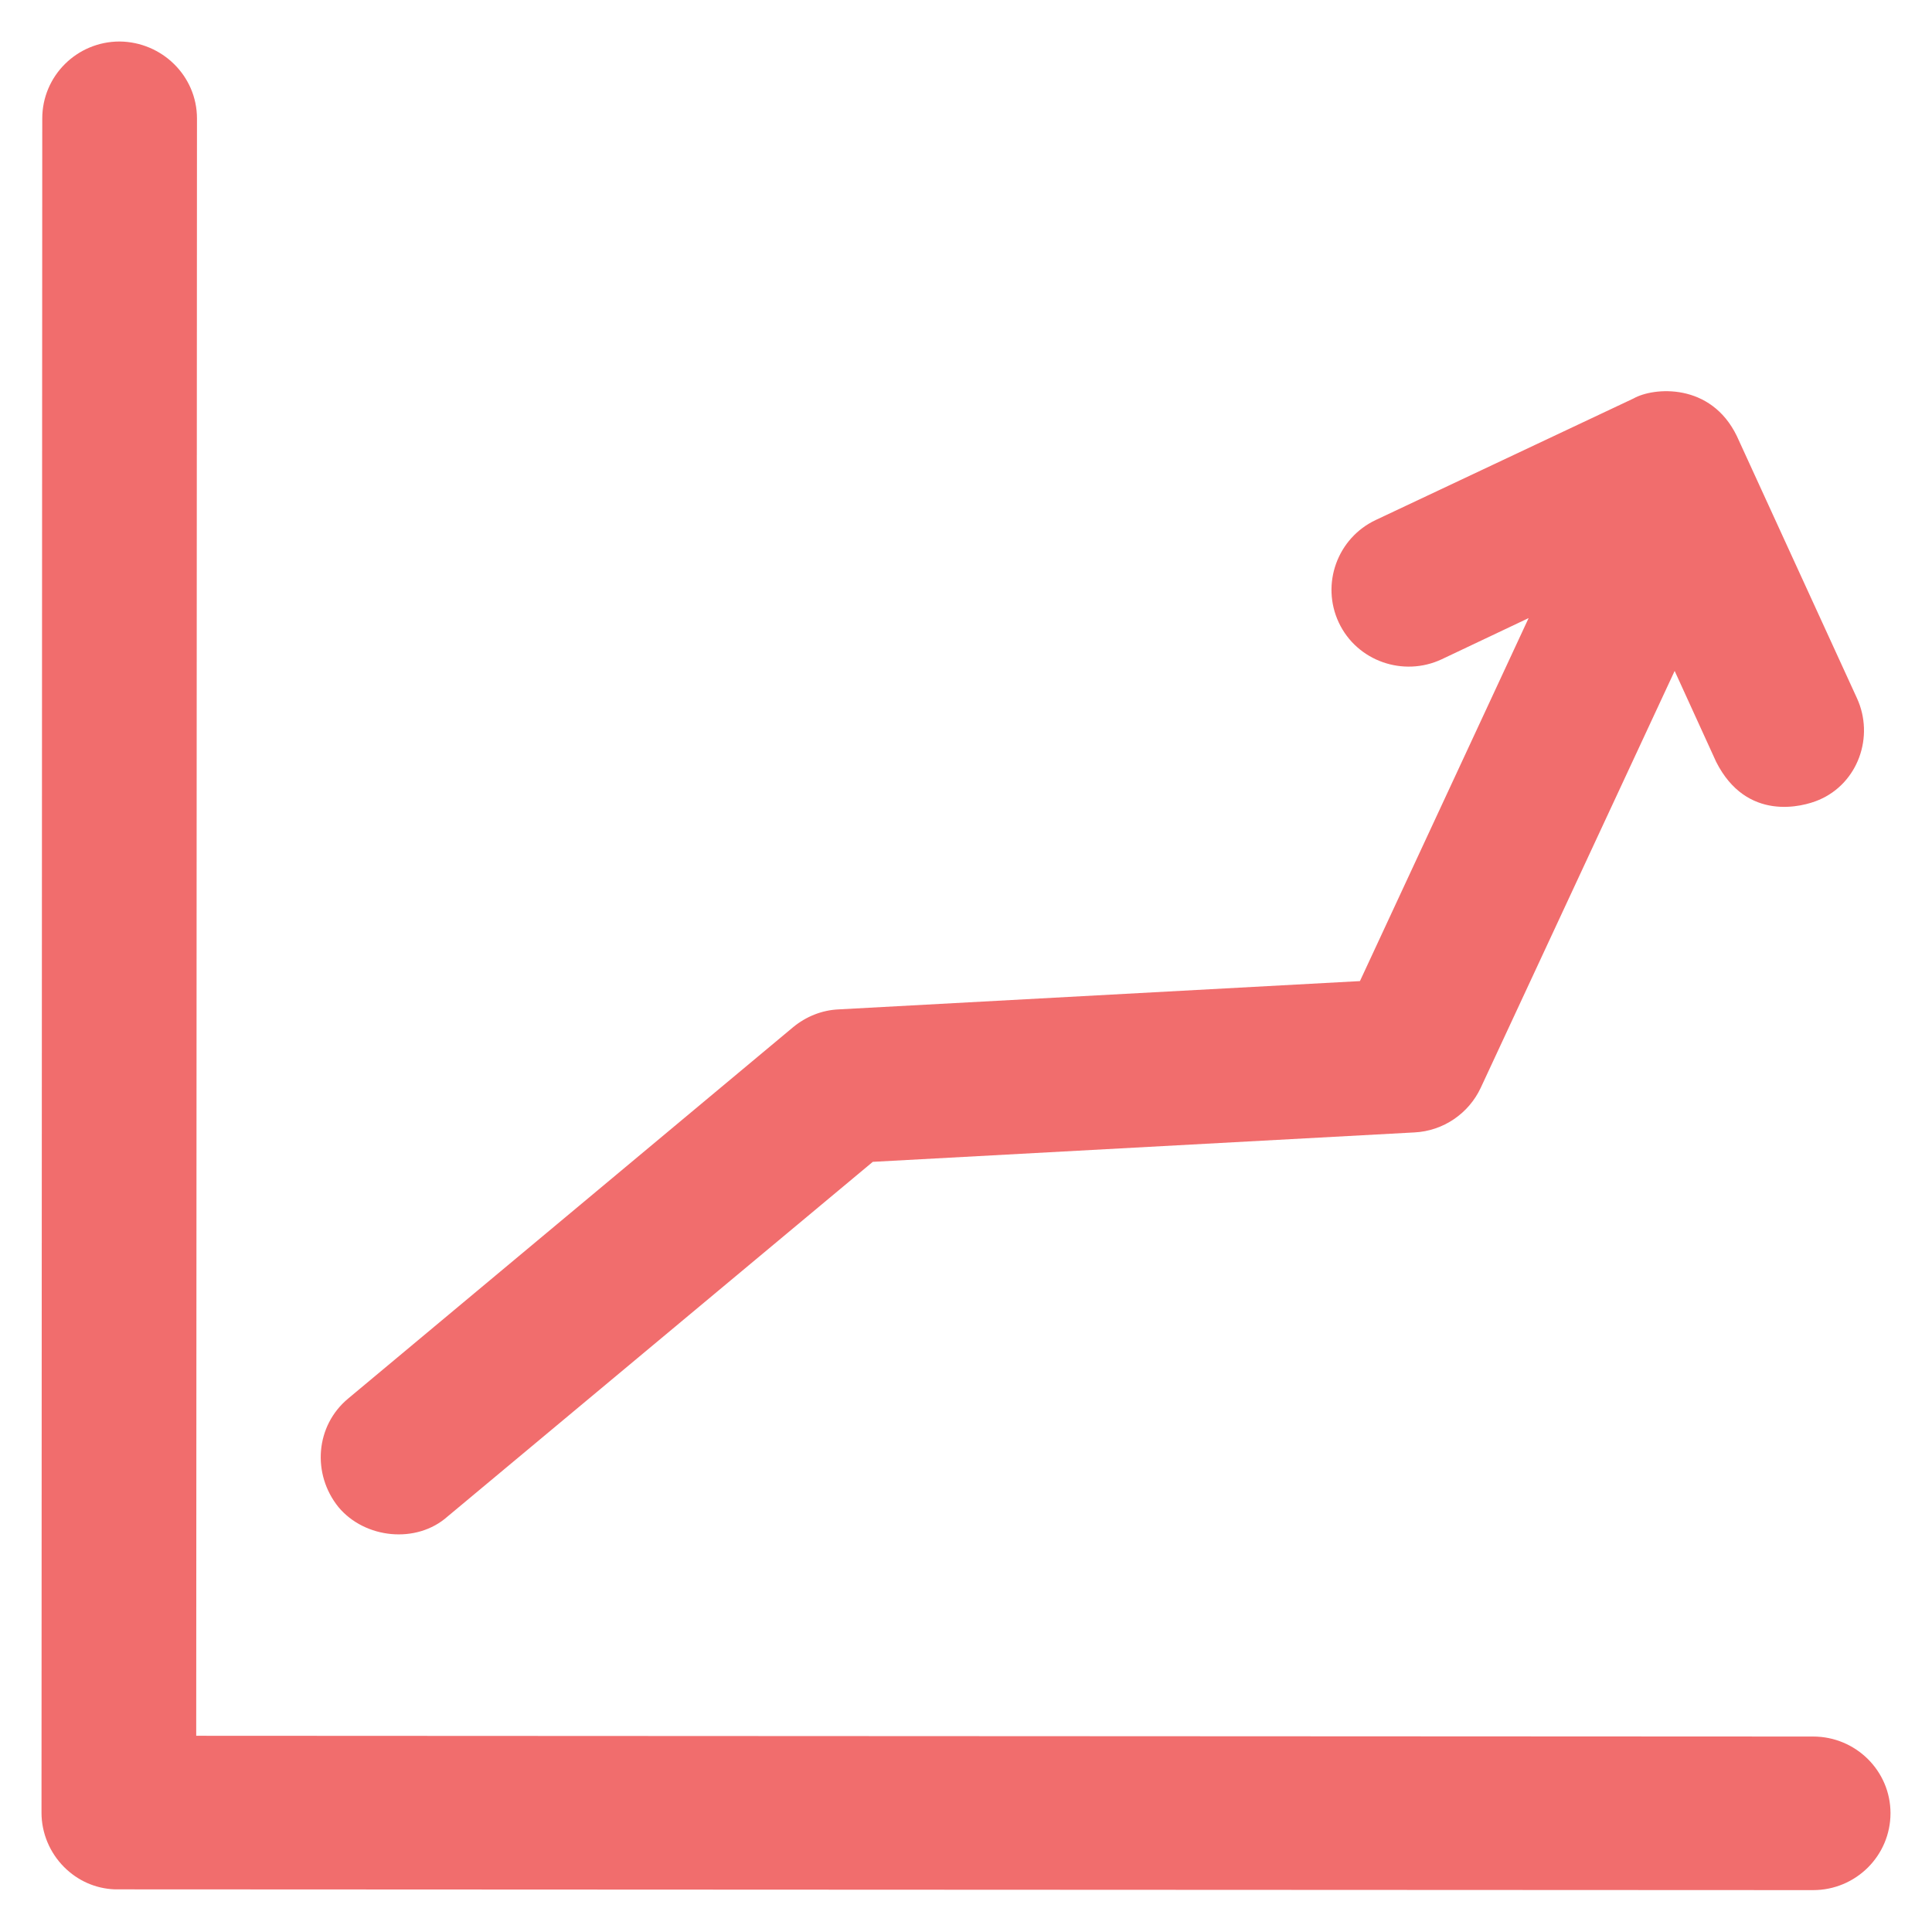
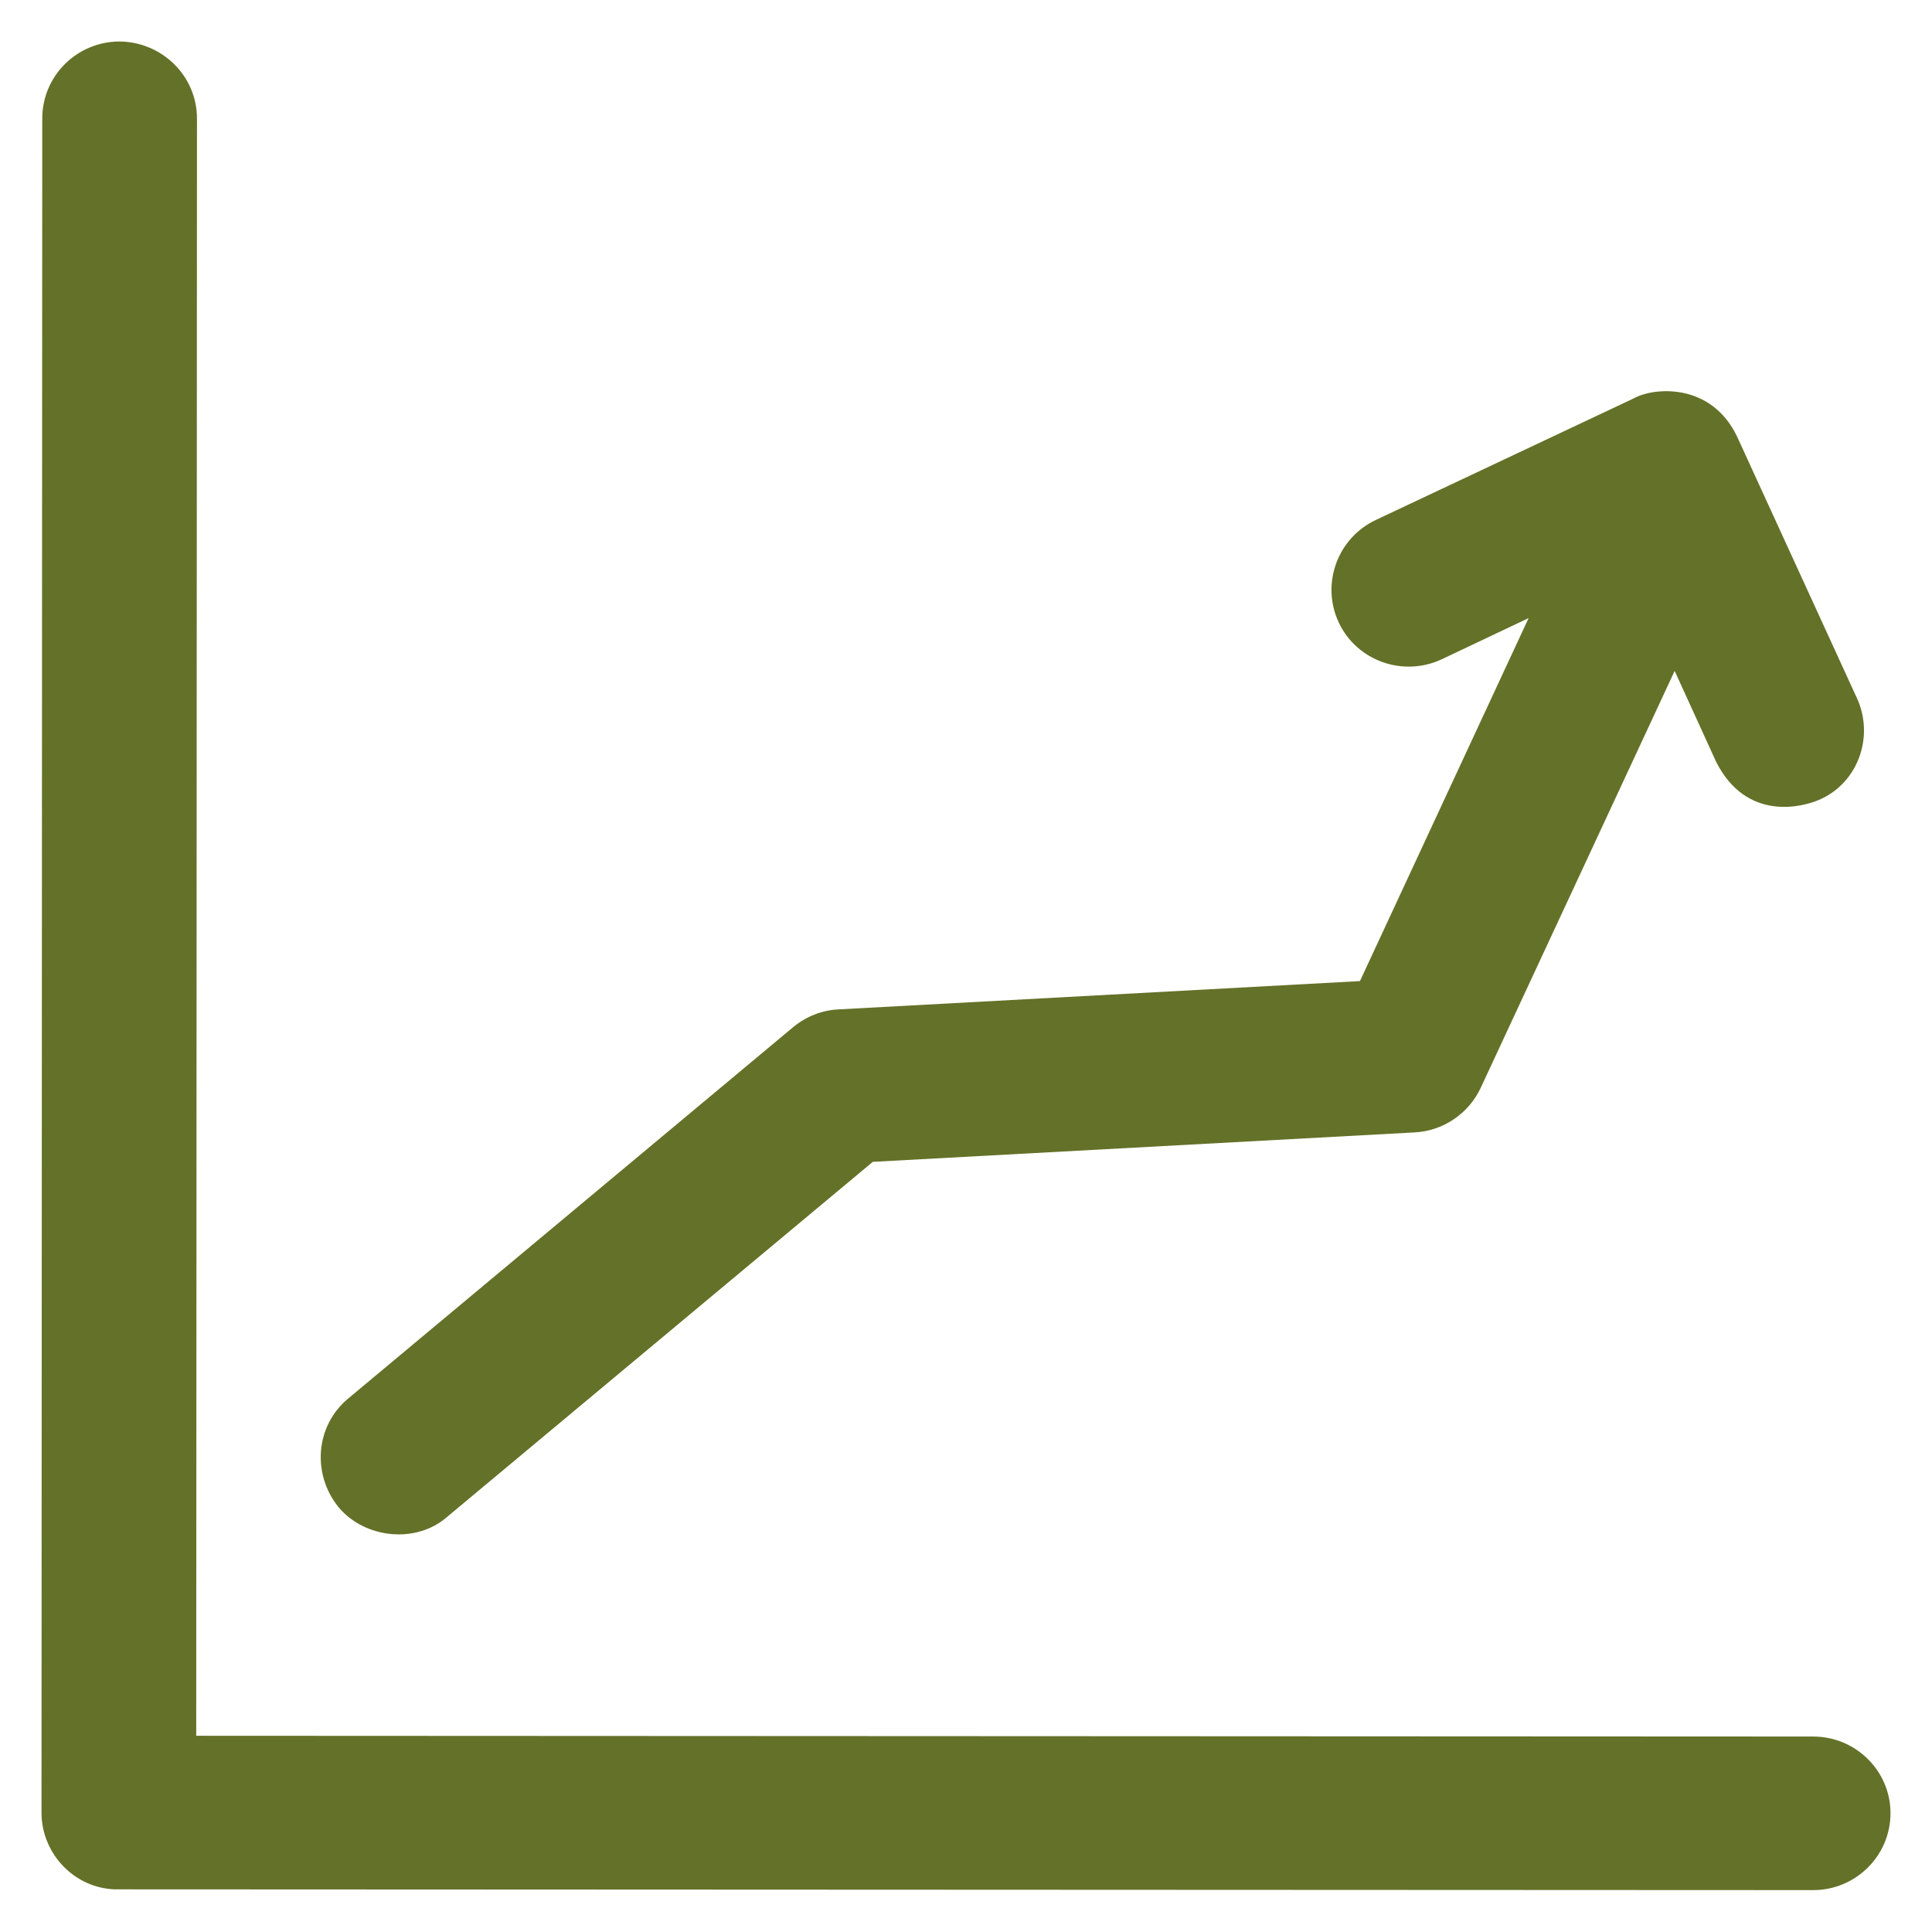
- <svg xmlns="http://www.w3.org/2000/svg" fill="#F16D6D" height="800px" width="800px" version="1.1" viewBox="0 0 512 512" enable-background="new 0 0 512 512">
+ <svg xmlns="http://www.w3.org/2000/svg" fill="#647128" height="800px" width="800px" version="1.1" viewBox="0 0 512 512" enable-background="new 0 0 512 512">
  <g>
    <g>
      <path d="m480.5,460.2l-428.5-.2 .2-428.6c0-11.3-9.3-20.3-20.5-20.4-11.3,0-20.5,9.1-20.5,20.4l-.2,449c0,5.4 2.2,10.6 6,14.4 3.6,3.6 8.3,5.7 13.4,5.9 0.4,0 0.7,0 1.1,0l449,.2c11.3,0 20.5-9.1 20.5-20.4 0-11.2-9.2-20.3-20.5-20.3z" />
      <path d="m118.6,401.9l112.7-94 143.6-7.8c7.6-0.4 14.3-5 17.5-11.8l51.4-110.5 11,24.1c8.1,16 23,11.9 27.2,10.1 10.4-4.4 14.8-16.8 10.1-27l-31.8-69.4c-6.9-14.3-22.1-13-27.4-10l-68.3,32.2c-10.2,4.8-14.6,17-9.8,27.2 4.8,10.2 17.1,14.5 27.3,9.7l23-10.9-44.7,96.2-138.2,7.5c-4.4,0.2-8.6,1.9-12,4.7l-117.9,98.4c-8.7,7.2-9.7,20-2.6,28.8 7,8.4 20.7,9.8 28.9,2.5z" />
    </g>
  </g>
</svg>
